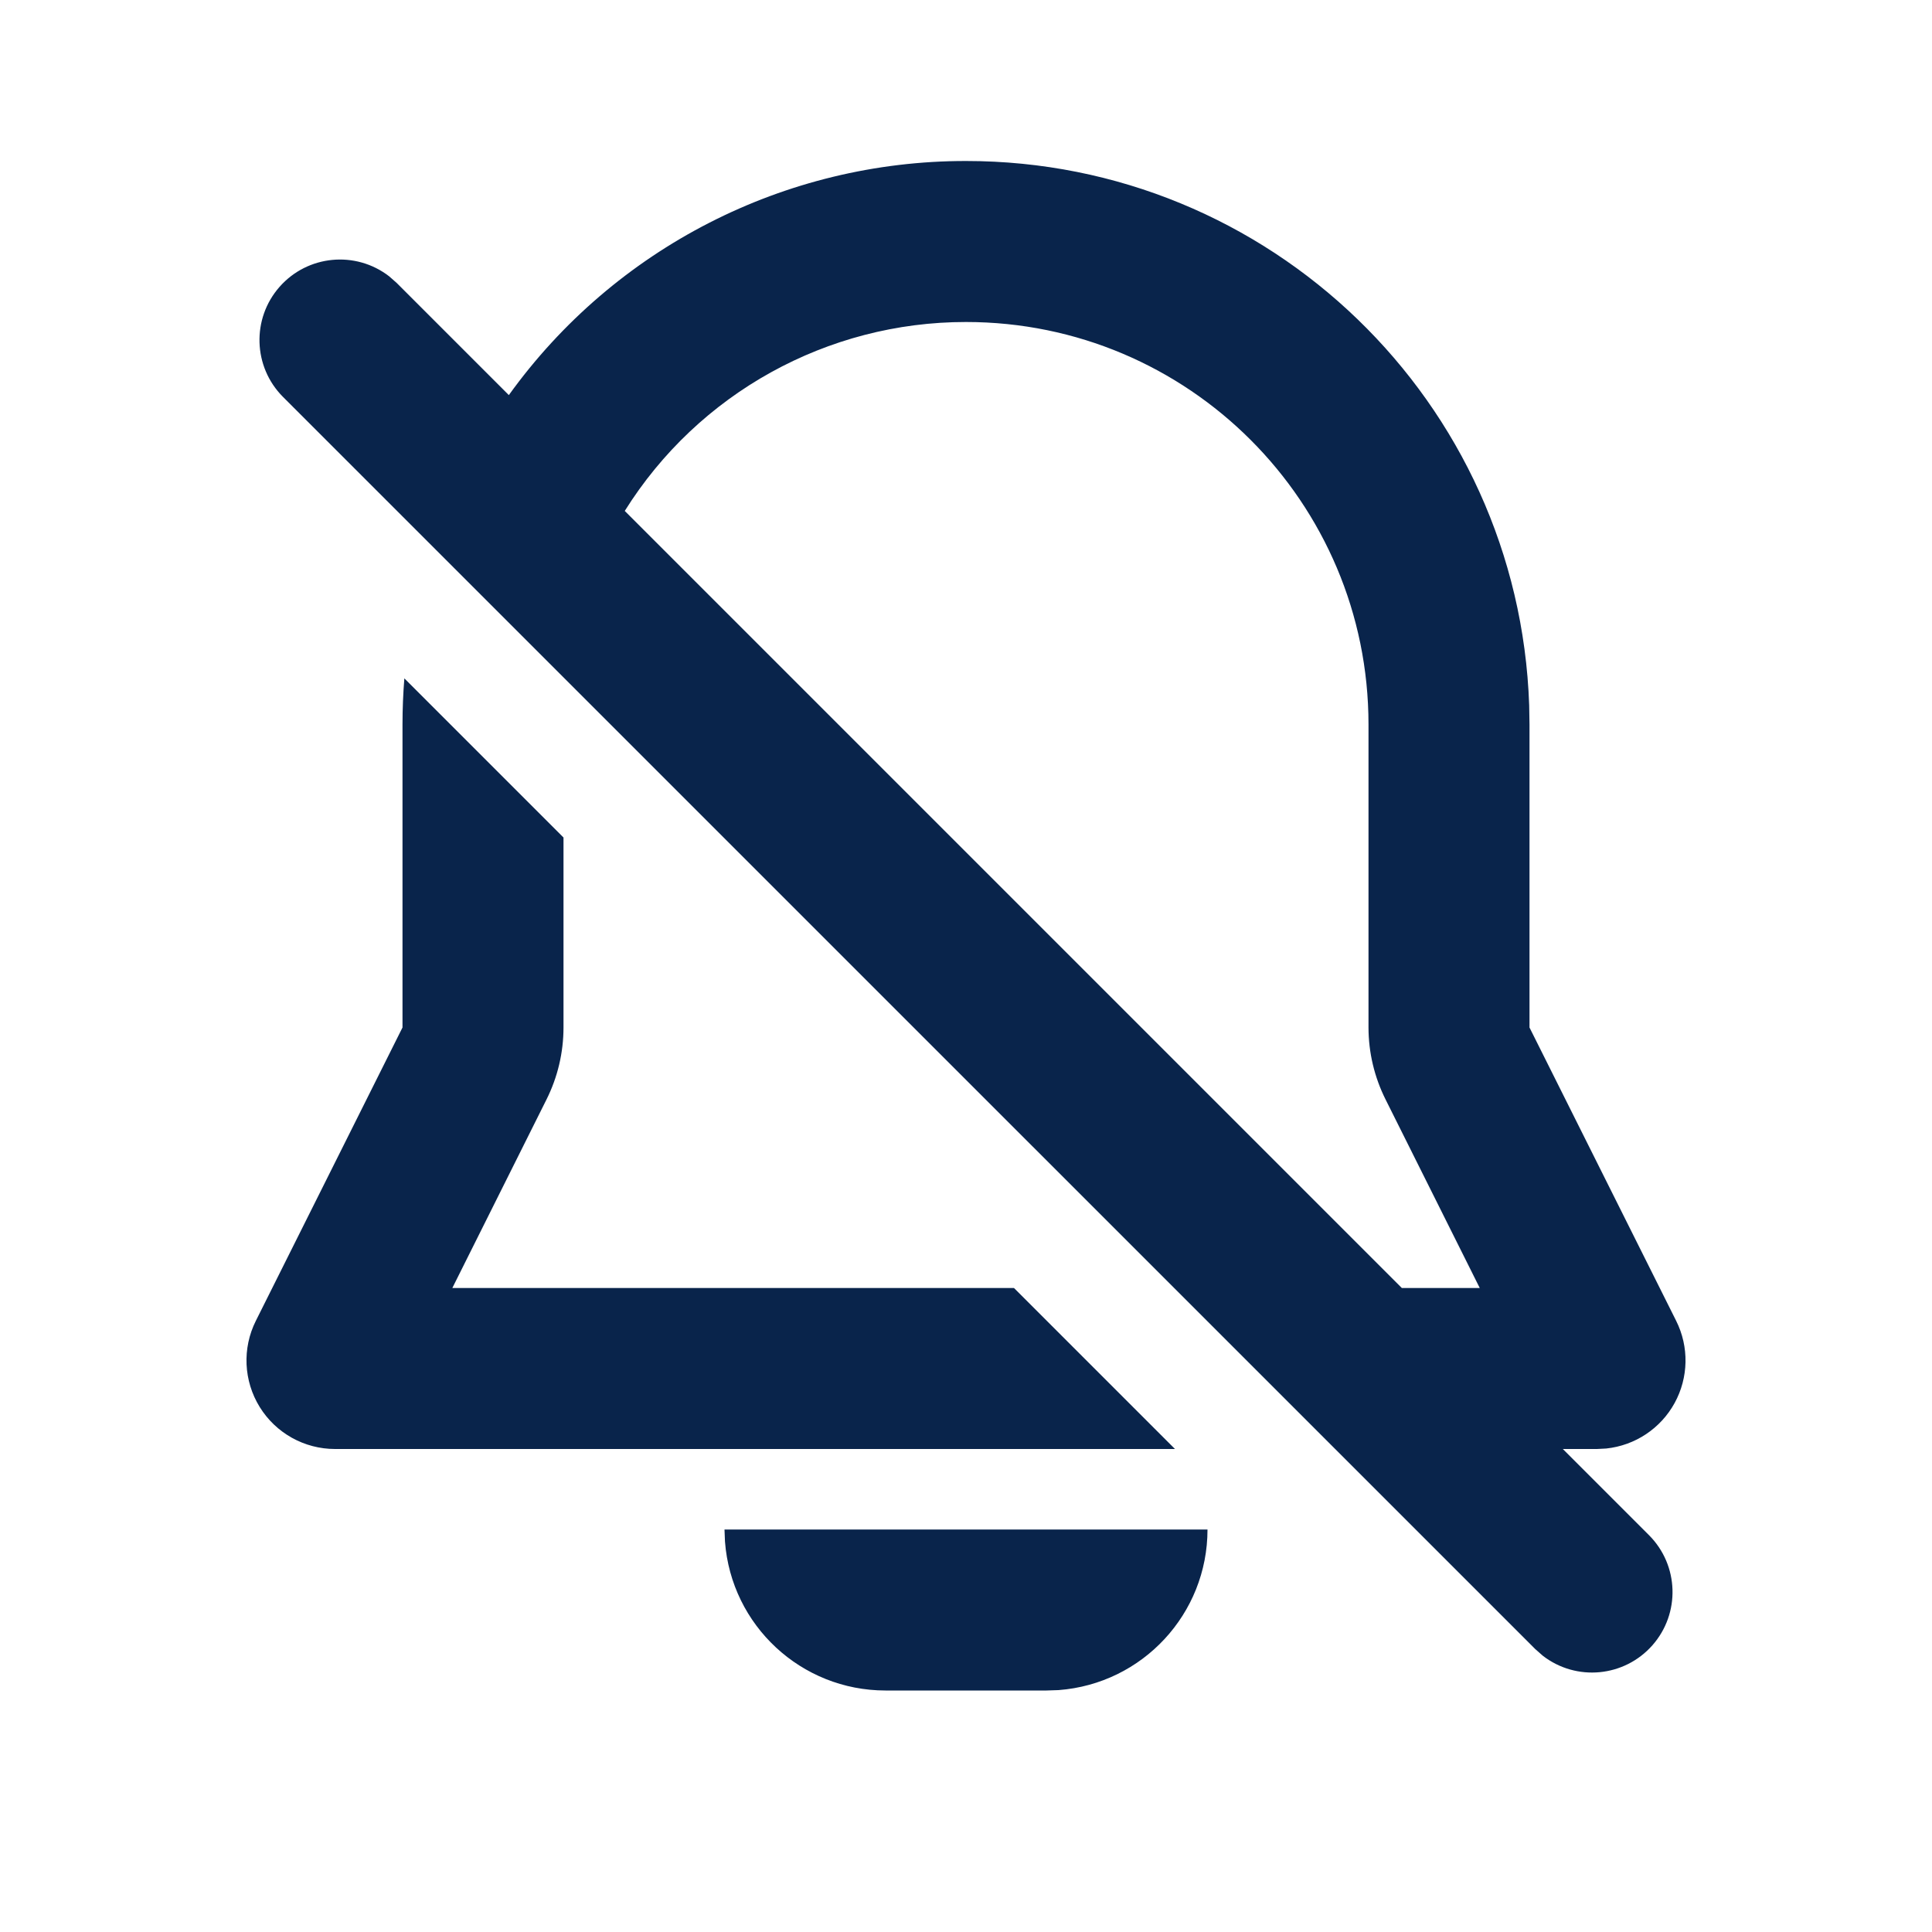
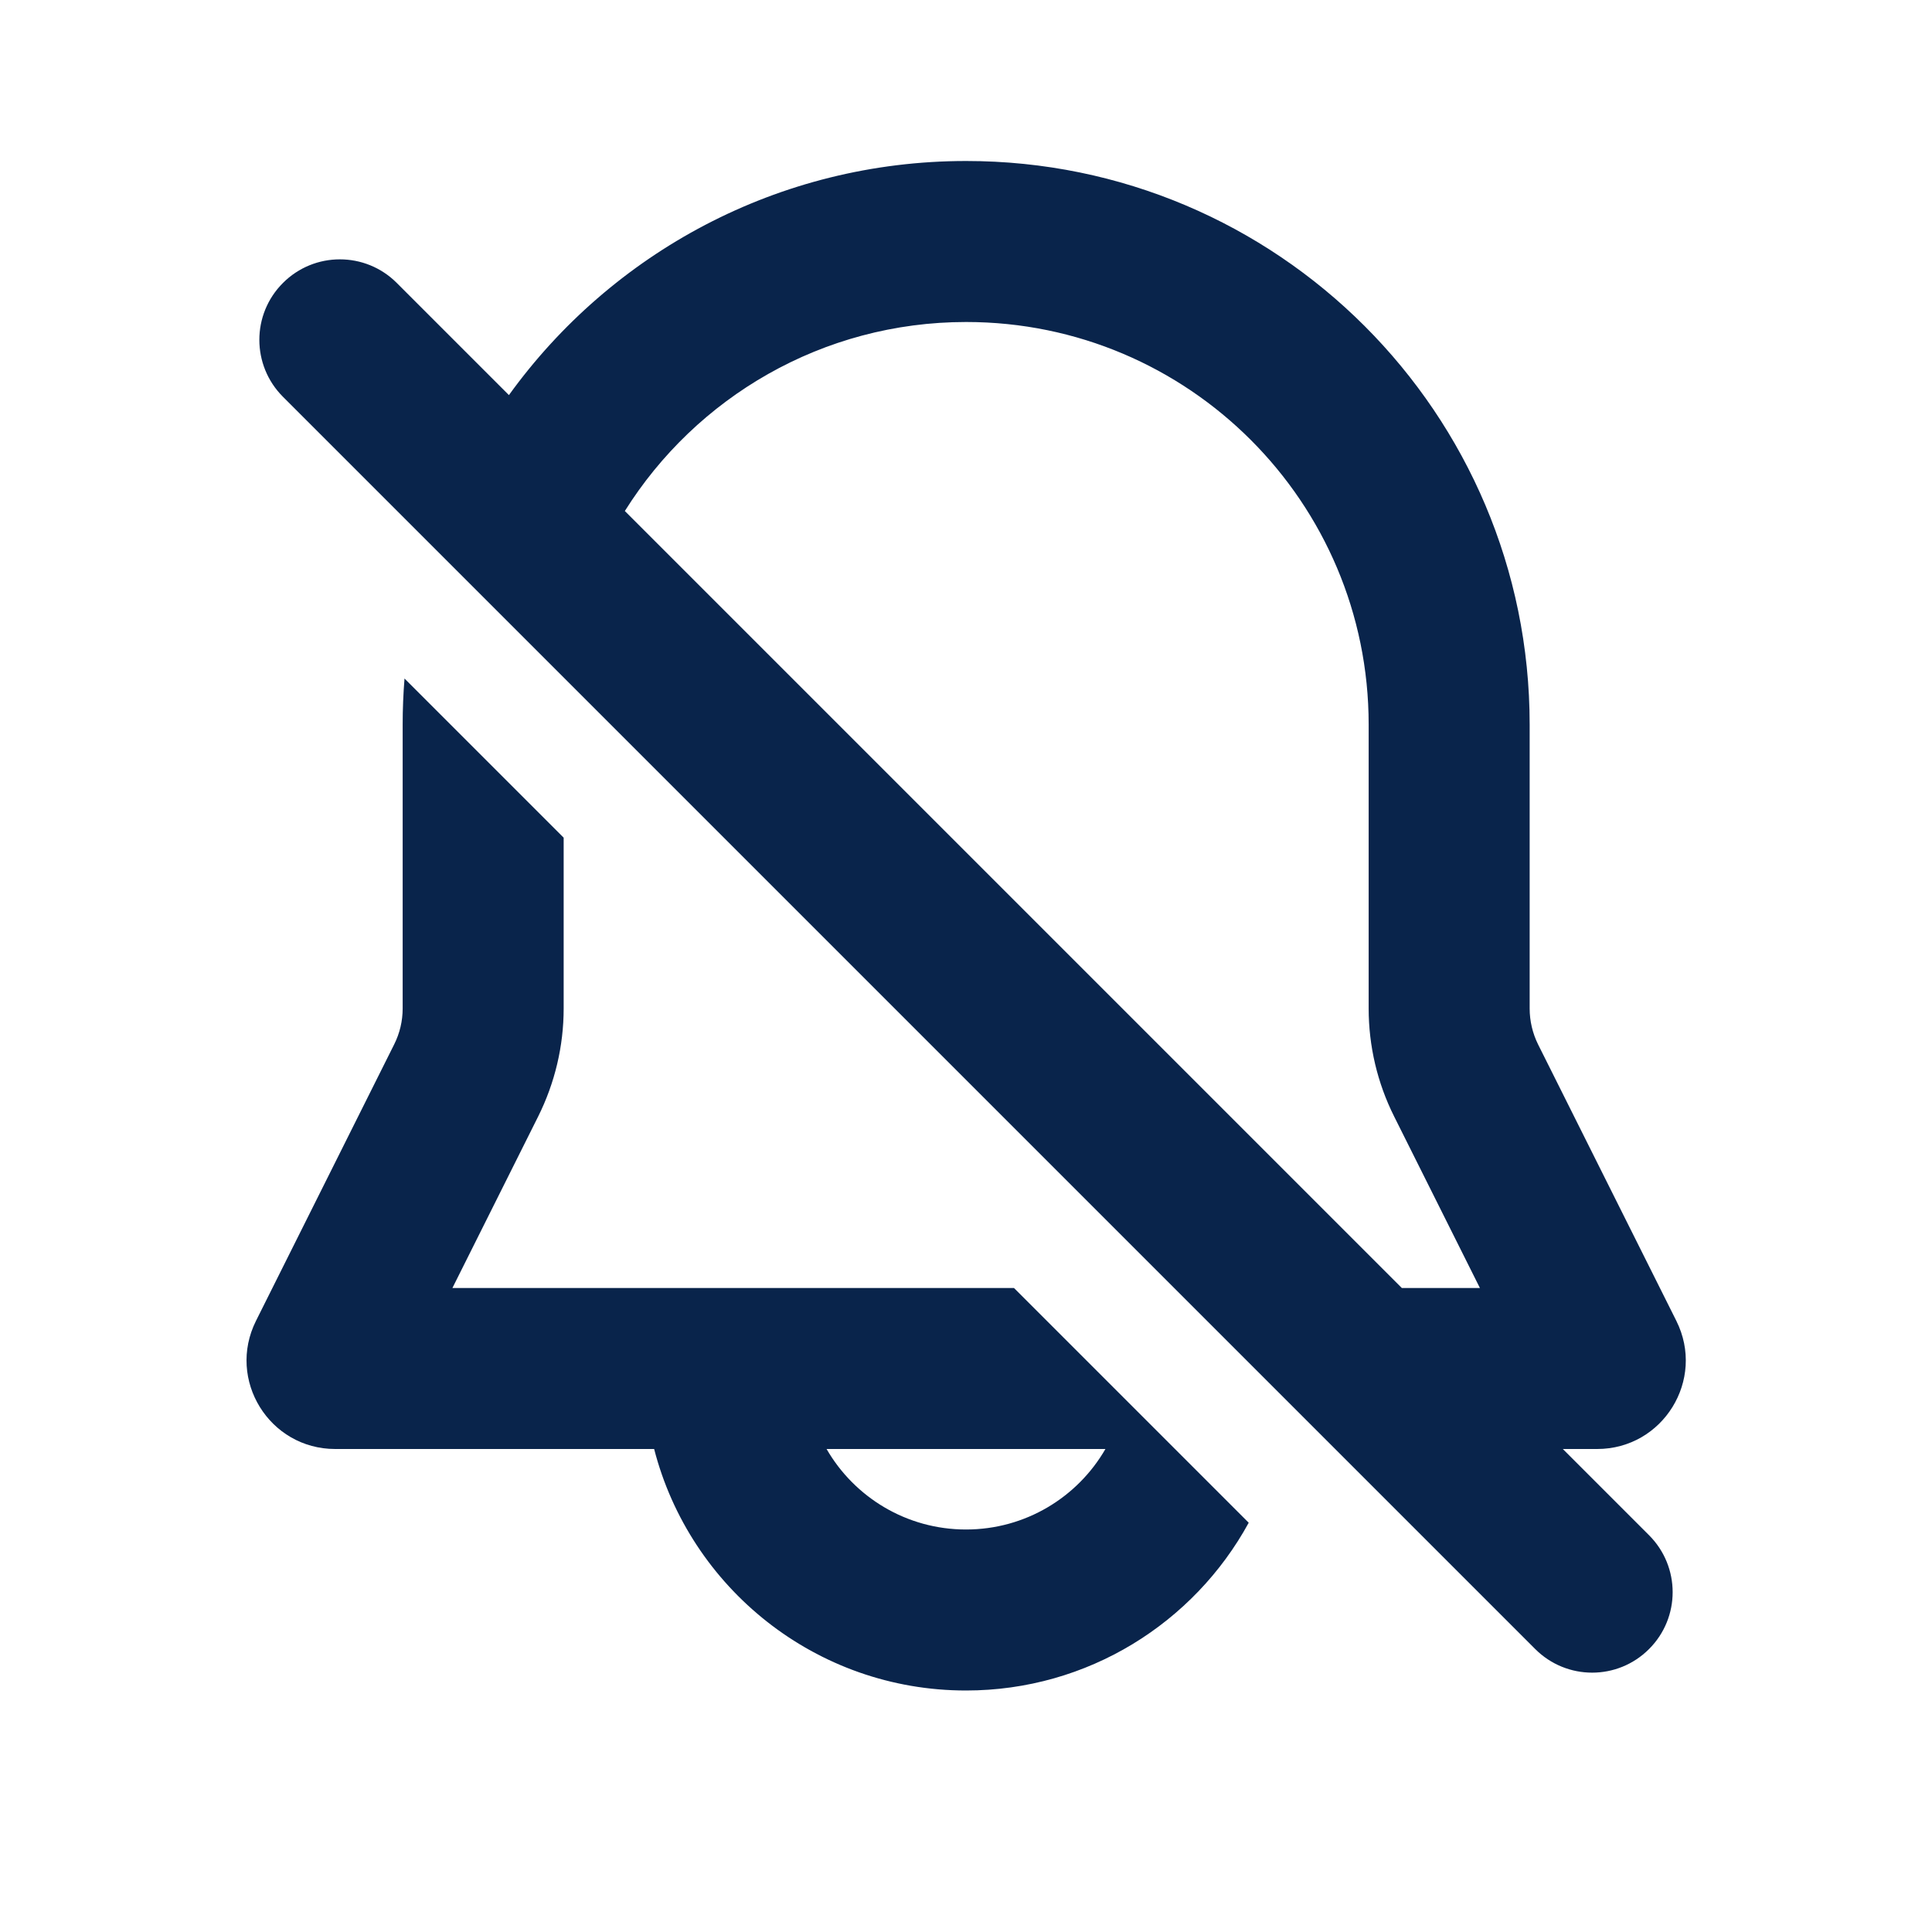
- <svg xmlns="http://www.w3.org/2000/svg" width="24" height="24">
-   <g fill="none" fill-rule="nonzero">
-     <path d="M24 0v24H0V0h24ZM12.593 23.258l-.011.002-.071.035-.02.004-.014-.004-.071-.035c-.01-.004-.019-.001-.024.005l-.004.01-.017.428.005.02.01.013.104.074.015.004.012-.004.104-.074.012-.016.004-.017-.017-.427c-.002-.01-.009-.017-.017-.018Zm.265-.113-.013.002-.185.093-.01.01-.003.011.018.43.005.012.008.007.201.093c.012.004.023 0 .029-.008l.004-.014-.034-.614c-.003-.012-.01-.02-.02-.022Zm-.715.002a.023.023 0 0 0-.027.006l-.006.014-.034.614c0 .012.007.02.017.024l.015-.002.201-.093.01-.008.004-.011.017-.43-.003-.012-.01-.01-.184-.092Z" />
-     <path fill="#09244B" d="M15 19a2 2 0 0 1-1.85 1.995L13 21h-2a2 2 0 0 1-1.994-1.85L9 19h6ZM12 2a7 7 0 0 1 6.996 6.76L19 9v3.764l1.822 3.644a1.1 1.1 0 0 1-.869 1.586l-.115.006h-.424l1.071 1.071a1 1 0 0 1-1.32 1.497l-.094-.083L3.515 4.93a1 1 0 0 1 1.32-1.497l.094.083 1.392 1.392A6.99 6.99 0 0 1 12.001 2ZM5.023 8.427 7 10.404v2.36a2 2 0 0 1-.211.894L5.619 16h6.977l2 2H4.162a1.1 1.1 0 0 1-.984-1.592L5 12.764V9c0-.193.008-.384.023-.573ZM12 4a4.997 4.997 0 0 0-4.239 2.347L17.414 16h.968l-1.17-2.342a2.001 2.001 0 0 1-.212-.894V9a5 5 0 0 0-5-5Z" />
+ <svg xmlns="http://www.w3.org/2000/svg" width="24" height="24" viewBox="0 0 24 24">
+   <g fill="none" fill-rule="evenodd">
+     <rect width="24" height="24" />
+     <path fill="#09244B" d="M5.025,8.429 L7.002,10.406 L7.002,12.528 C7.002,12.994 6.893,13.453 6.685,13.87 L5.62,16 L12.596,16 L15.512,18.916 C14.833,20.158 13.515,21 12,21 C10.136,21 8.57,19.725 8.126,18 L4.164,18 C3.346,18 2.814,17.14 3.18,16.408 L4.896,12.975 C4.966,12.836 5.002,12.683 5.002,12.528 L5.002,9 C5.002,8.808 5.01,8.617 5.025,8.429 Z M12.002,2 C15.868,2 19.002,5.134 19.002,9 L19.002,12.528 C19.002,12.683 19.038,12.836 19.107,12.975 L20.824,16.408 C21.19,17.14 20.658,18 19.84,18 L19.414,18 L20.485,19.071 C20.876,19.462 20.876,20.095 20.485,20.485 C20.095,20.876 19.462,20.876 19.071,20.485 L3.515,4.929 C3.124,4.538 3.124,3.905 3.515,3.515 C3.905,3.124 4.539,3.124 4.929,3.515 L6.322,4.908 C7.593,3.146 9.664,2 12.002,2 Z M13.732,18 L10.268,18 C10.613,18.598 11.26,19 12,19 C12.74,19 13.387,18.598 13.732,18 Z M12.002,4 C10.215,4 8.646,4.938 7.762,6.348 L17.414,16 L18.384,16 L17.319,13.87 C17.11,13.453 17.002,12.994 17.002,12.528 L17.002,9 C17.002,6.239 14.763,4 12.002,4 Z" />
  </g>
</svg>
